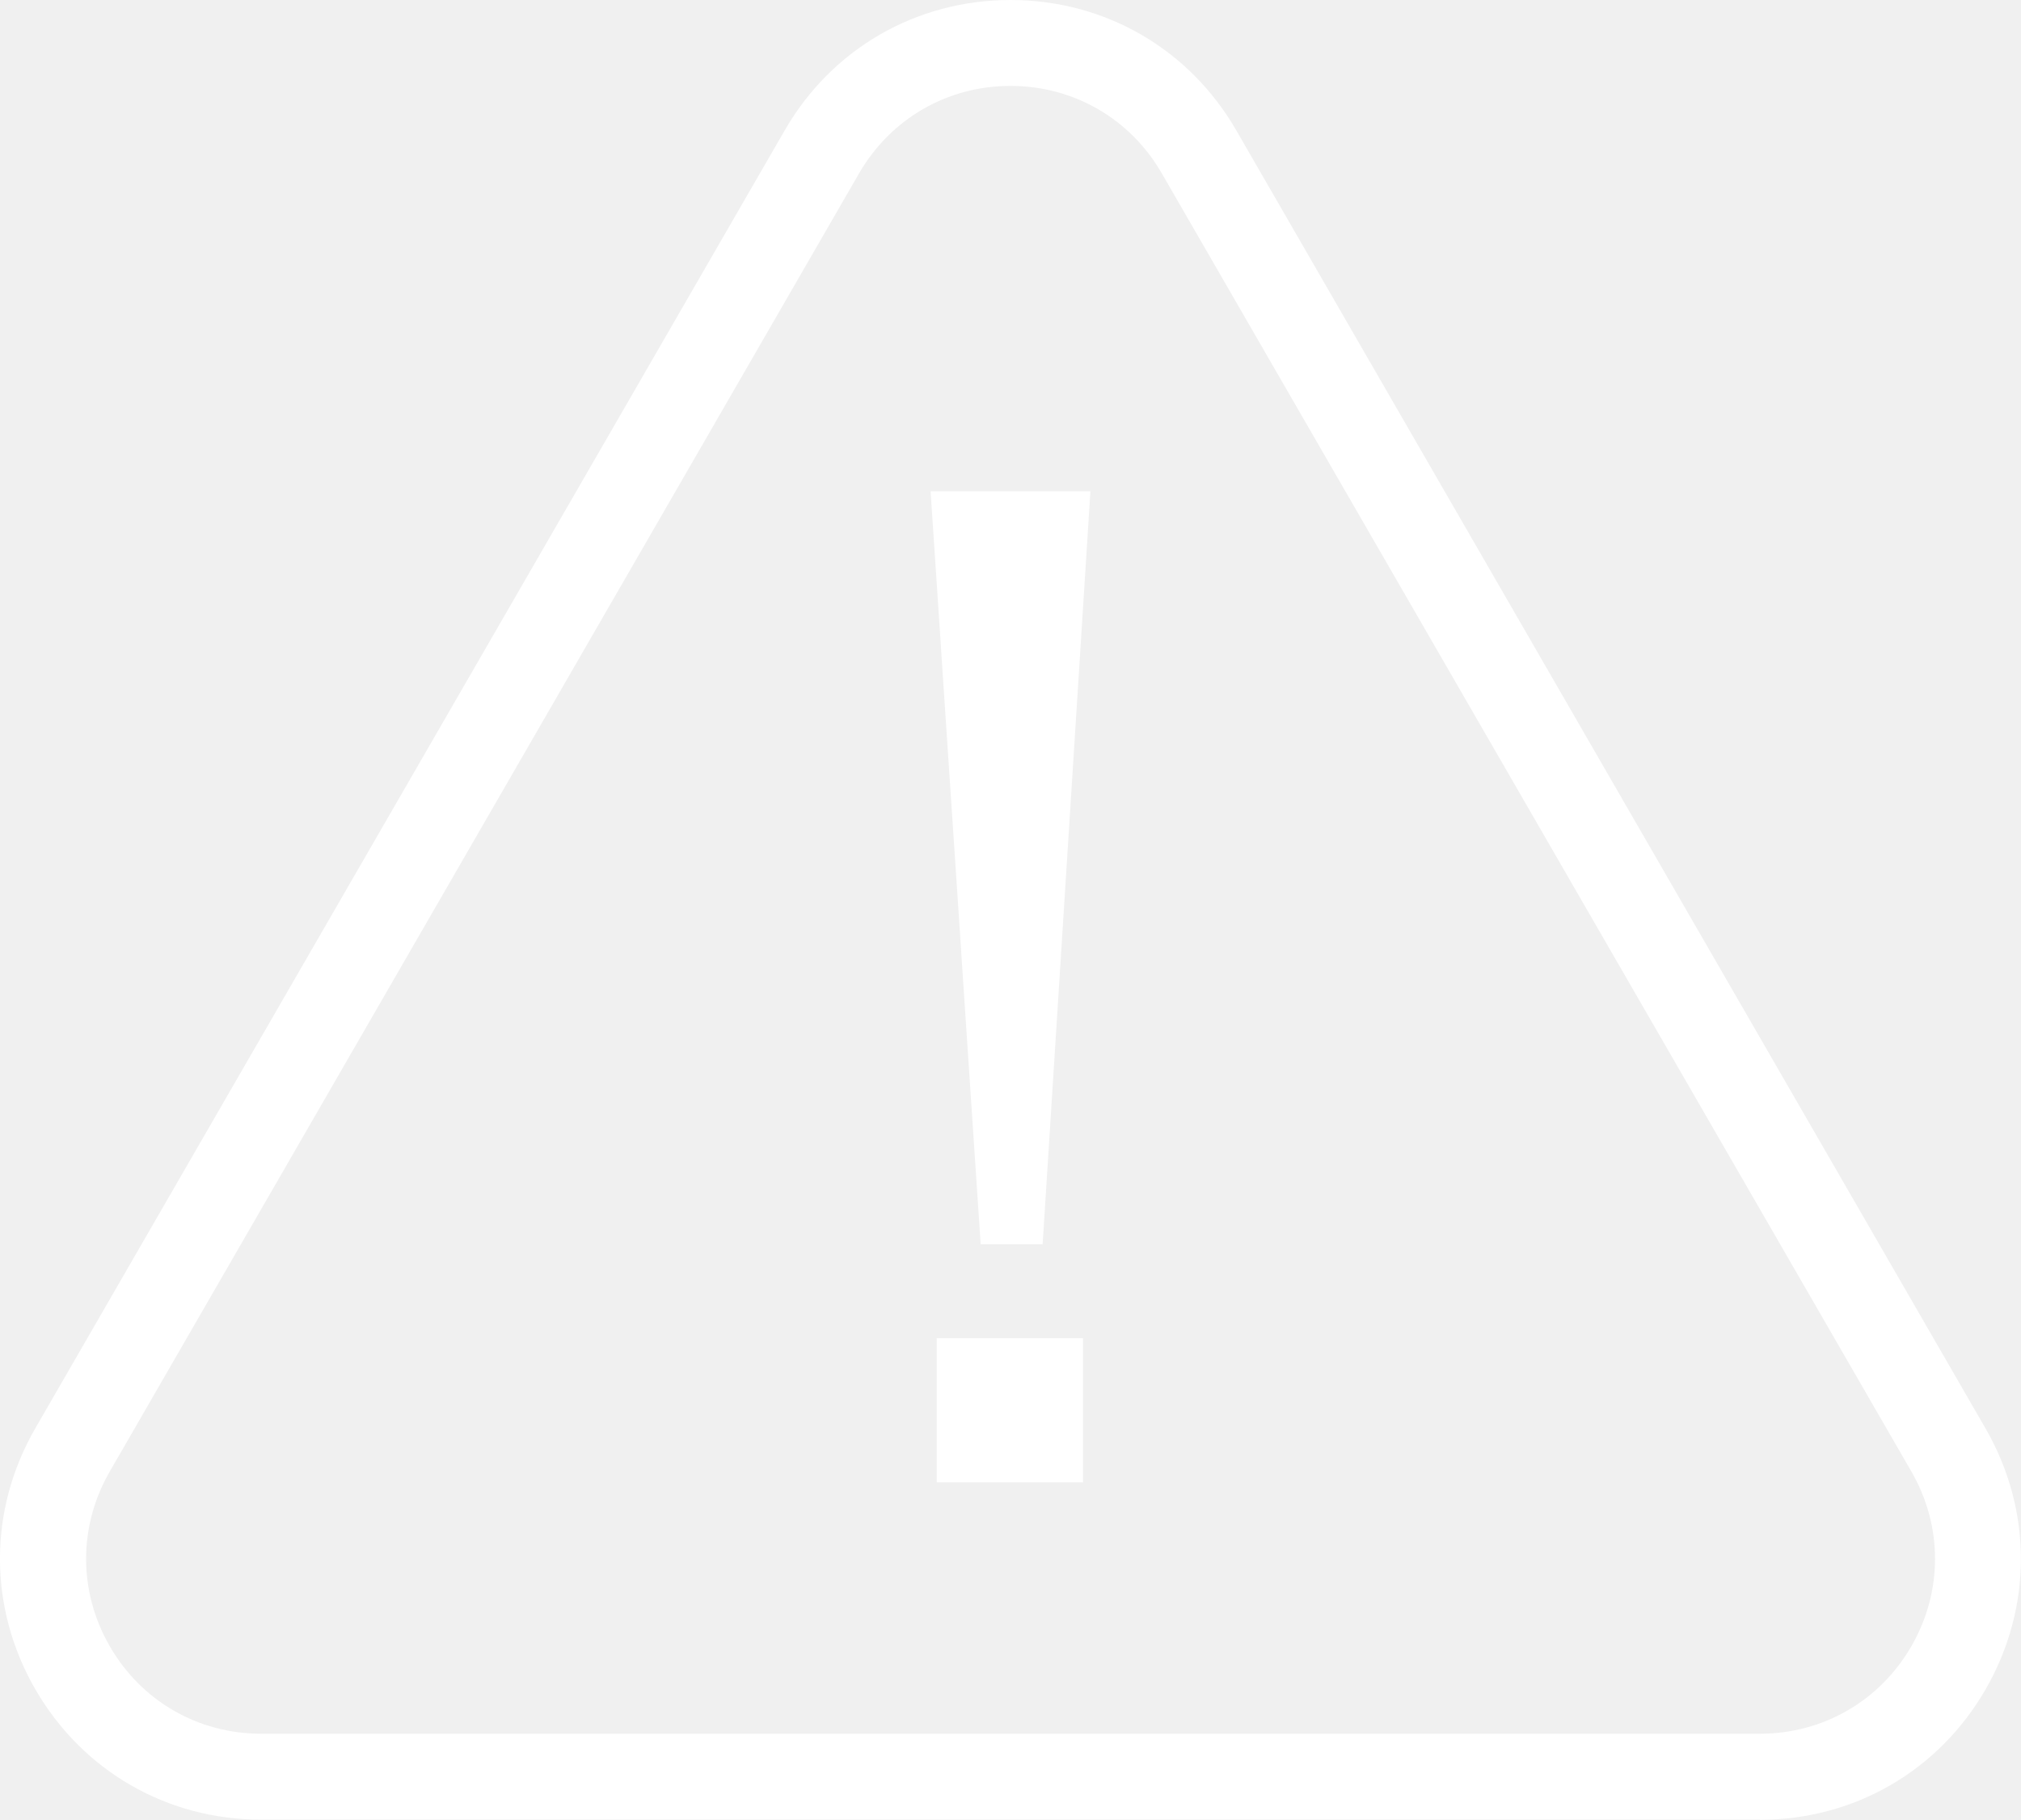
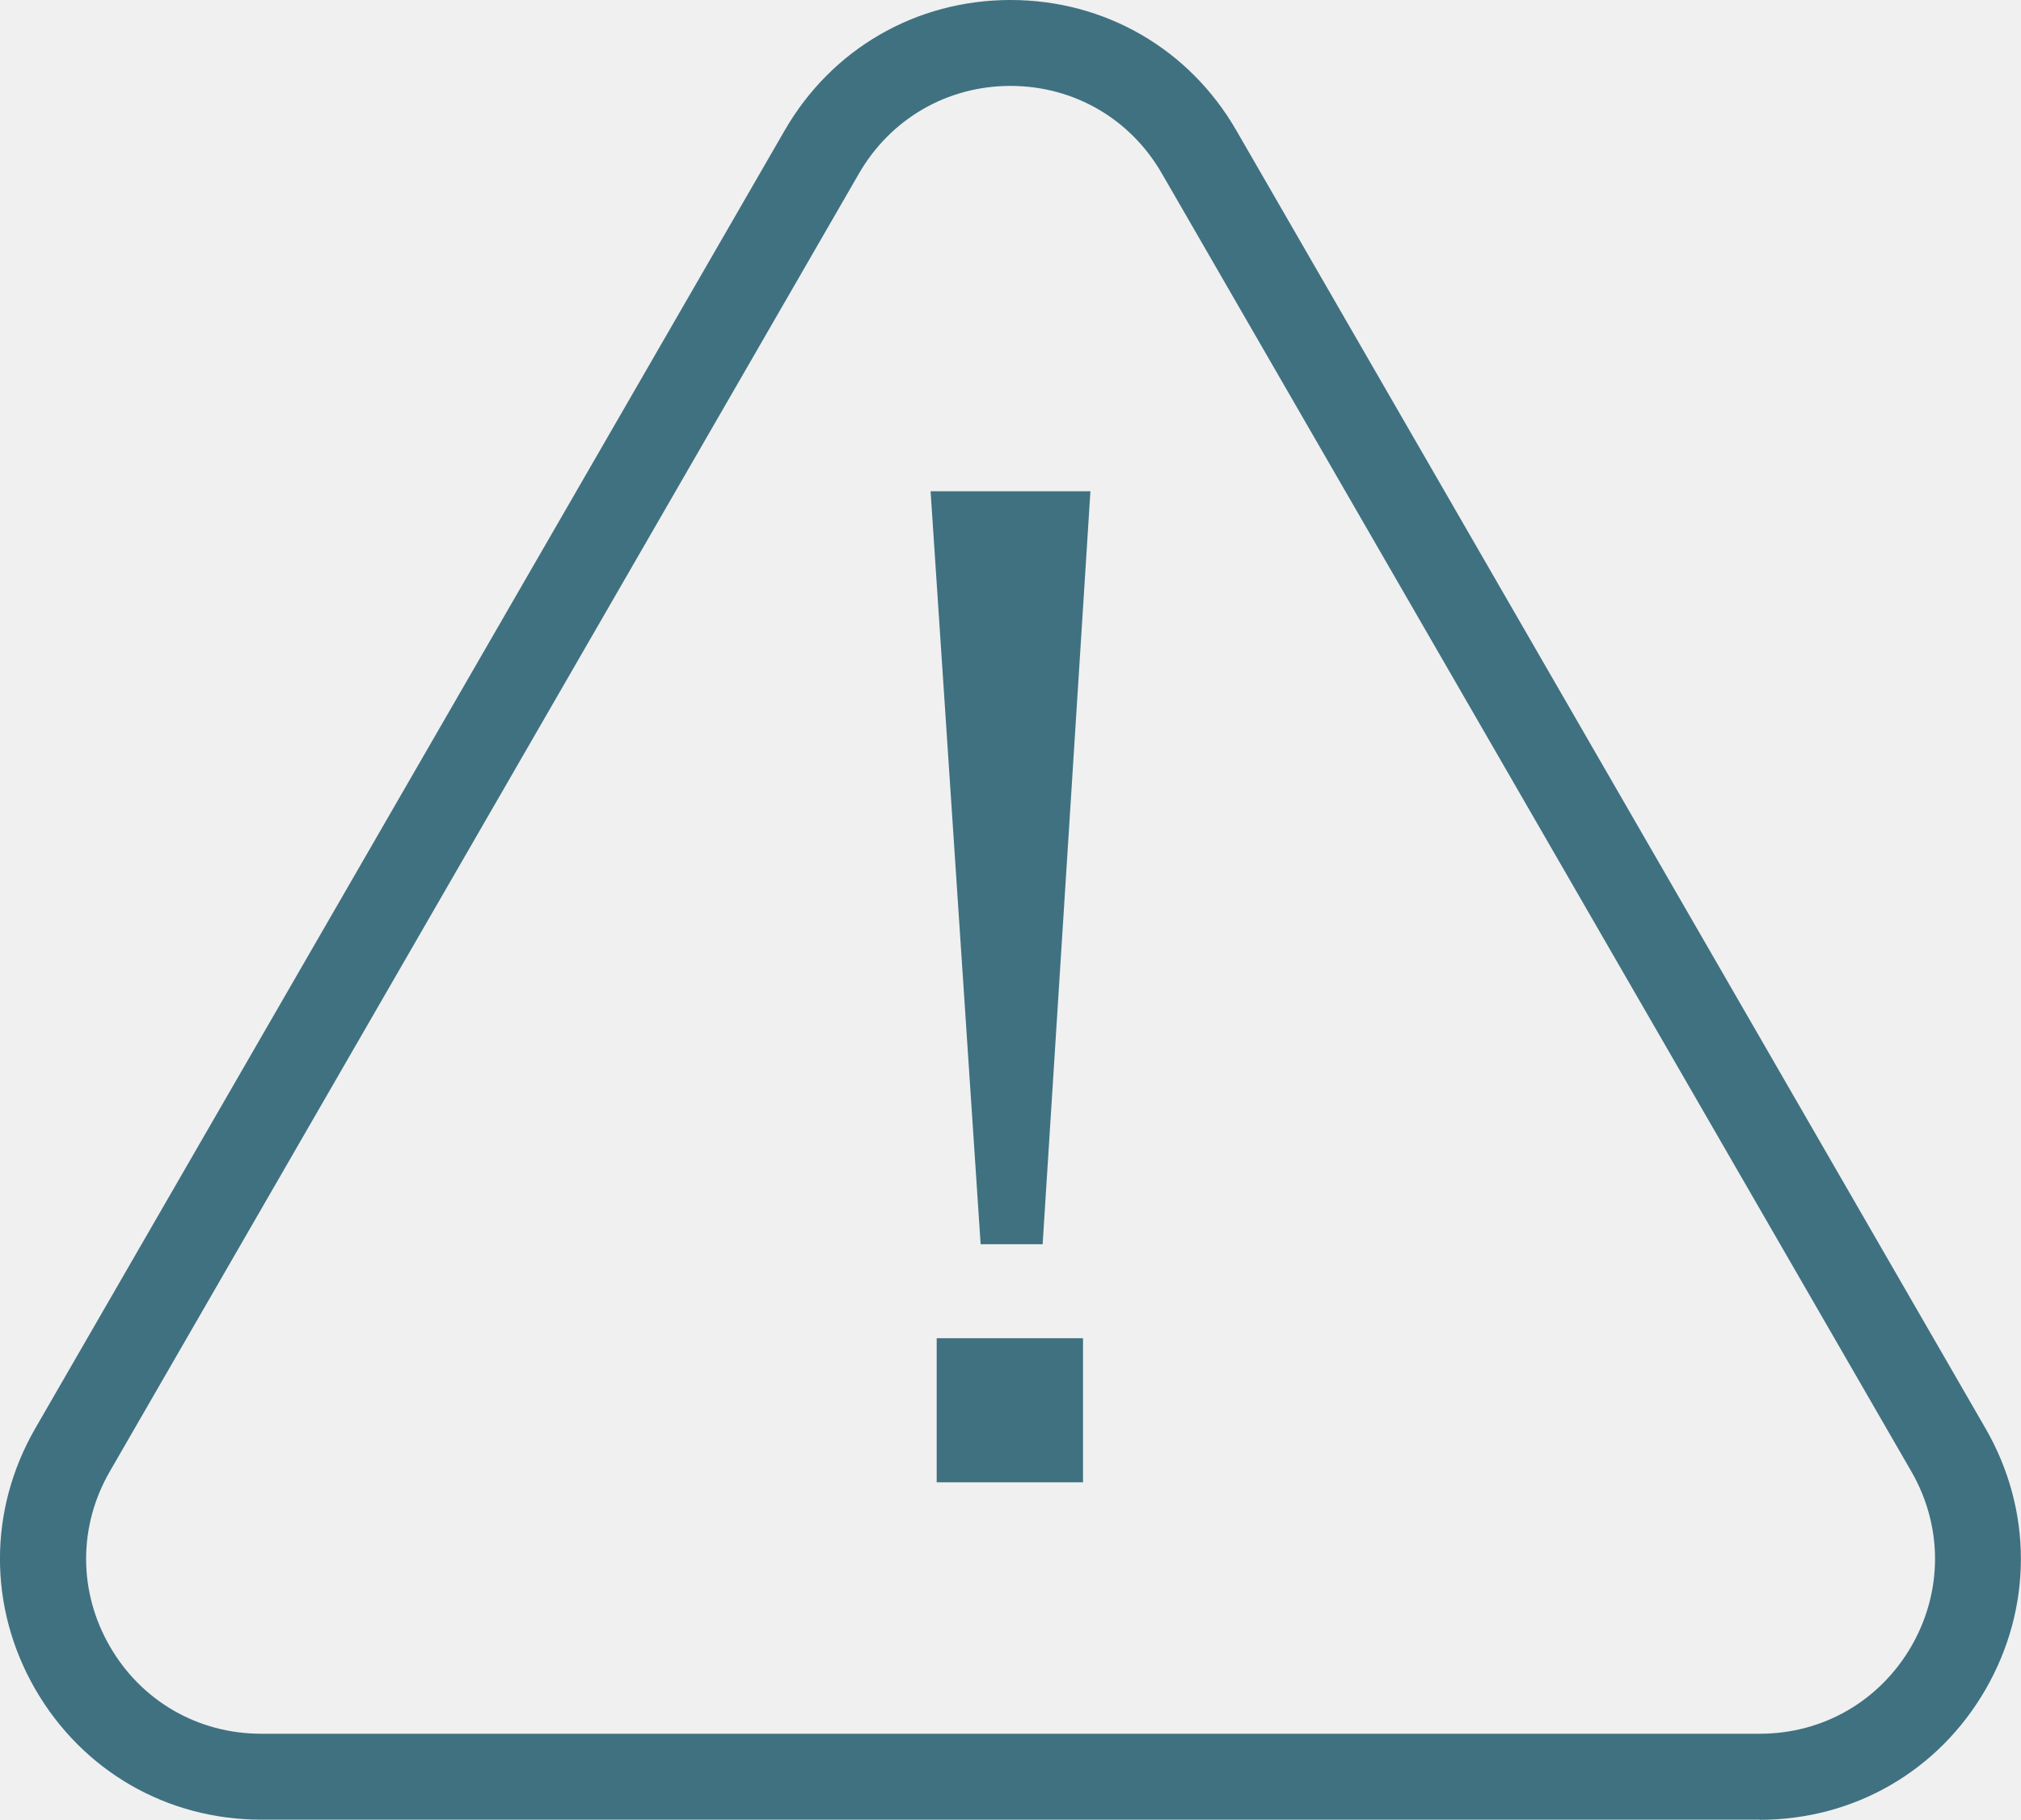
<svg xmlns="http://www.w3.org/2000/svg" id="Layer_1" data-name="Layer 1" viewBox="0 0 142.12 127.94">
  <defs>
    <style>
      .cls-1 {
-         fill: #fff;
+         fill: #3F7181;
      }
    </style>
  </defs>
  <path class="cls-1" d="m68.96,87.48l-3.52-52.94h11.24l-3.36,52.94h-4.35Zm-3.09,16.74v-10.13h10.29v10.13h-10.29Z" />
  <path class="cls-1" d="m123.75,127.94H18.36c-6.63,0-12.56-3.43-15.88-9.17-3.31-5.74-3.31-12.6,0-18.34L55.18,9.17C58.49,3.43,64.43,0,71.06,0c6.63,0,12.57,3.43,15.88,9.17l52.69,91.27c3.31,5.74,3.31,12.6,0,18.34-3.31,5.74-9.25,9.17-15.88,9.17ZM71.06,6.04c-4.44,0-8.42,2.3-10.65,6.15L7.72,103.46c-2.22,3.85-2.22,8.44,0,12.29,2.22,3.85,6.2,6.15,10.65,6.15h105.39c4.44,0,8.42-2.3,10.65-6.15,2.22-3.85,2.22-8.44,0-12.29L81.7,12.19c-2.22-3.85-6.2-6.15-10.65-6.15Z" />
</svg>
